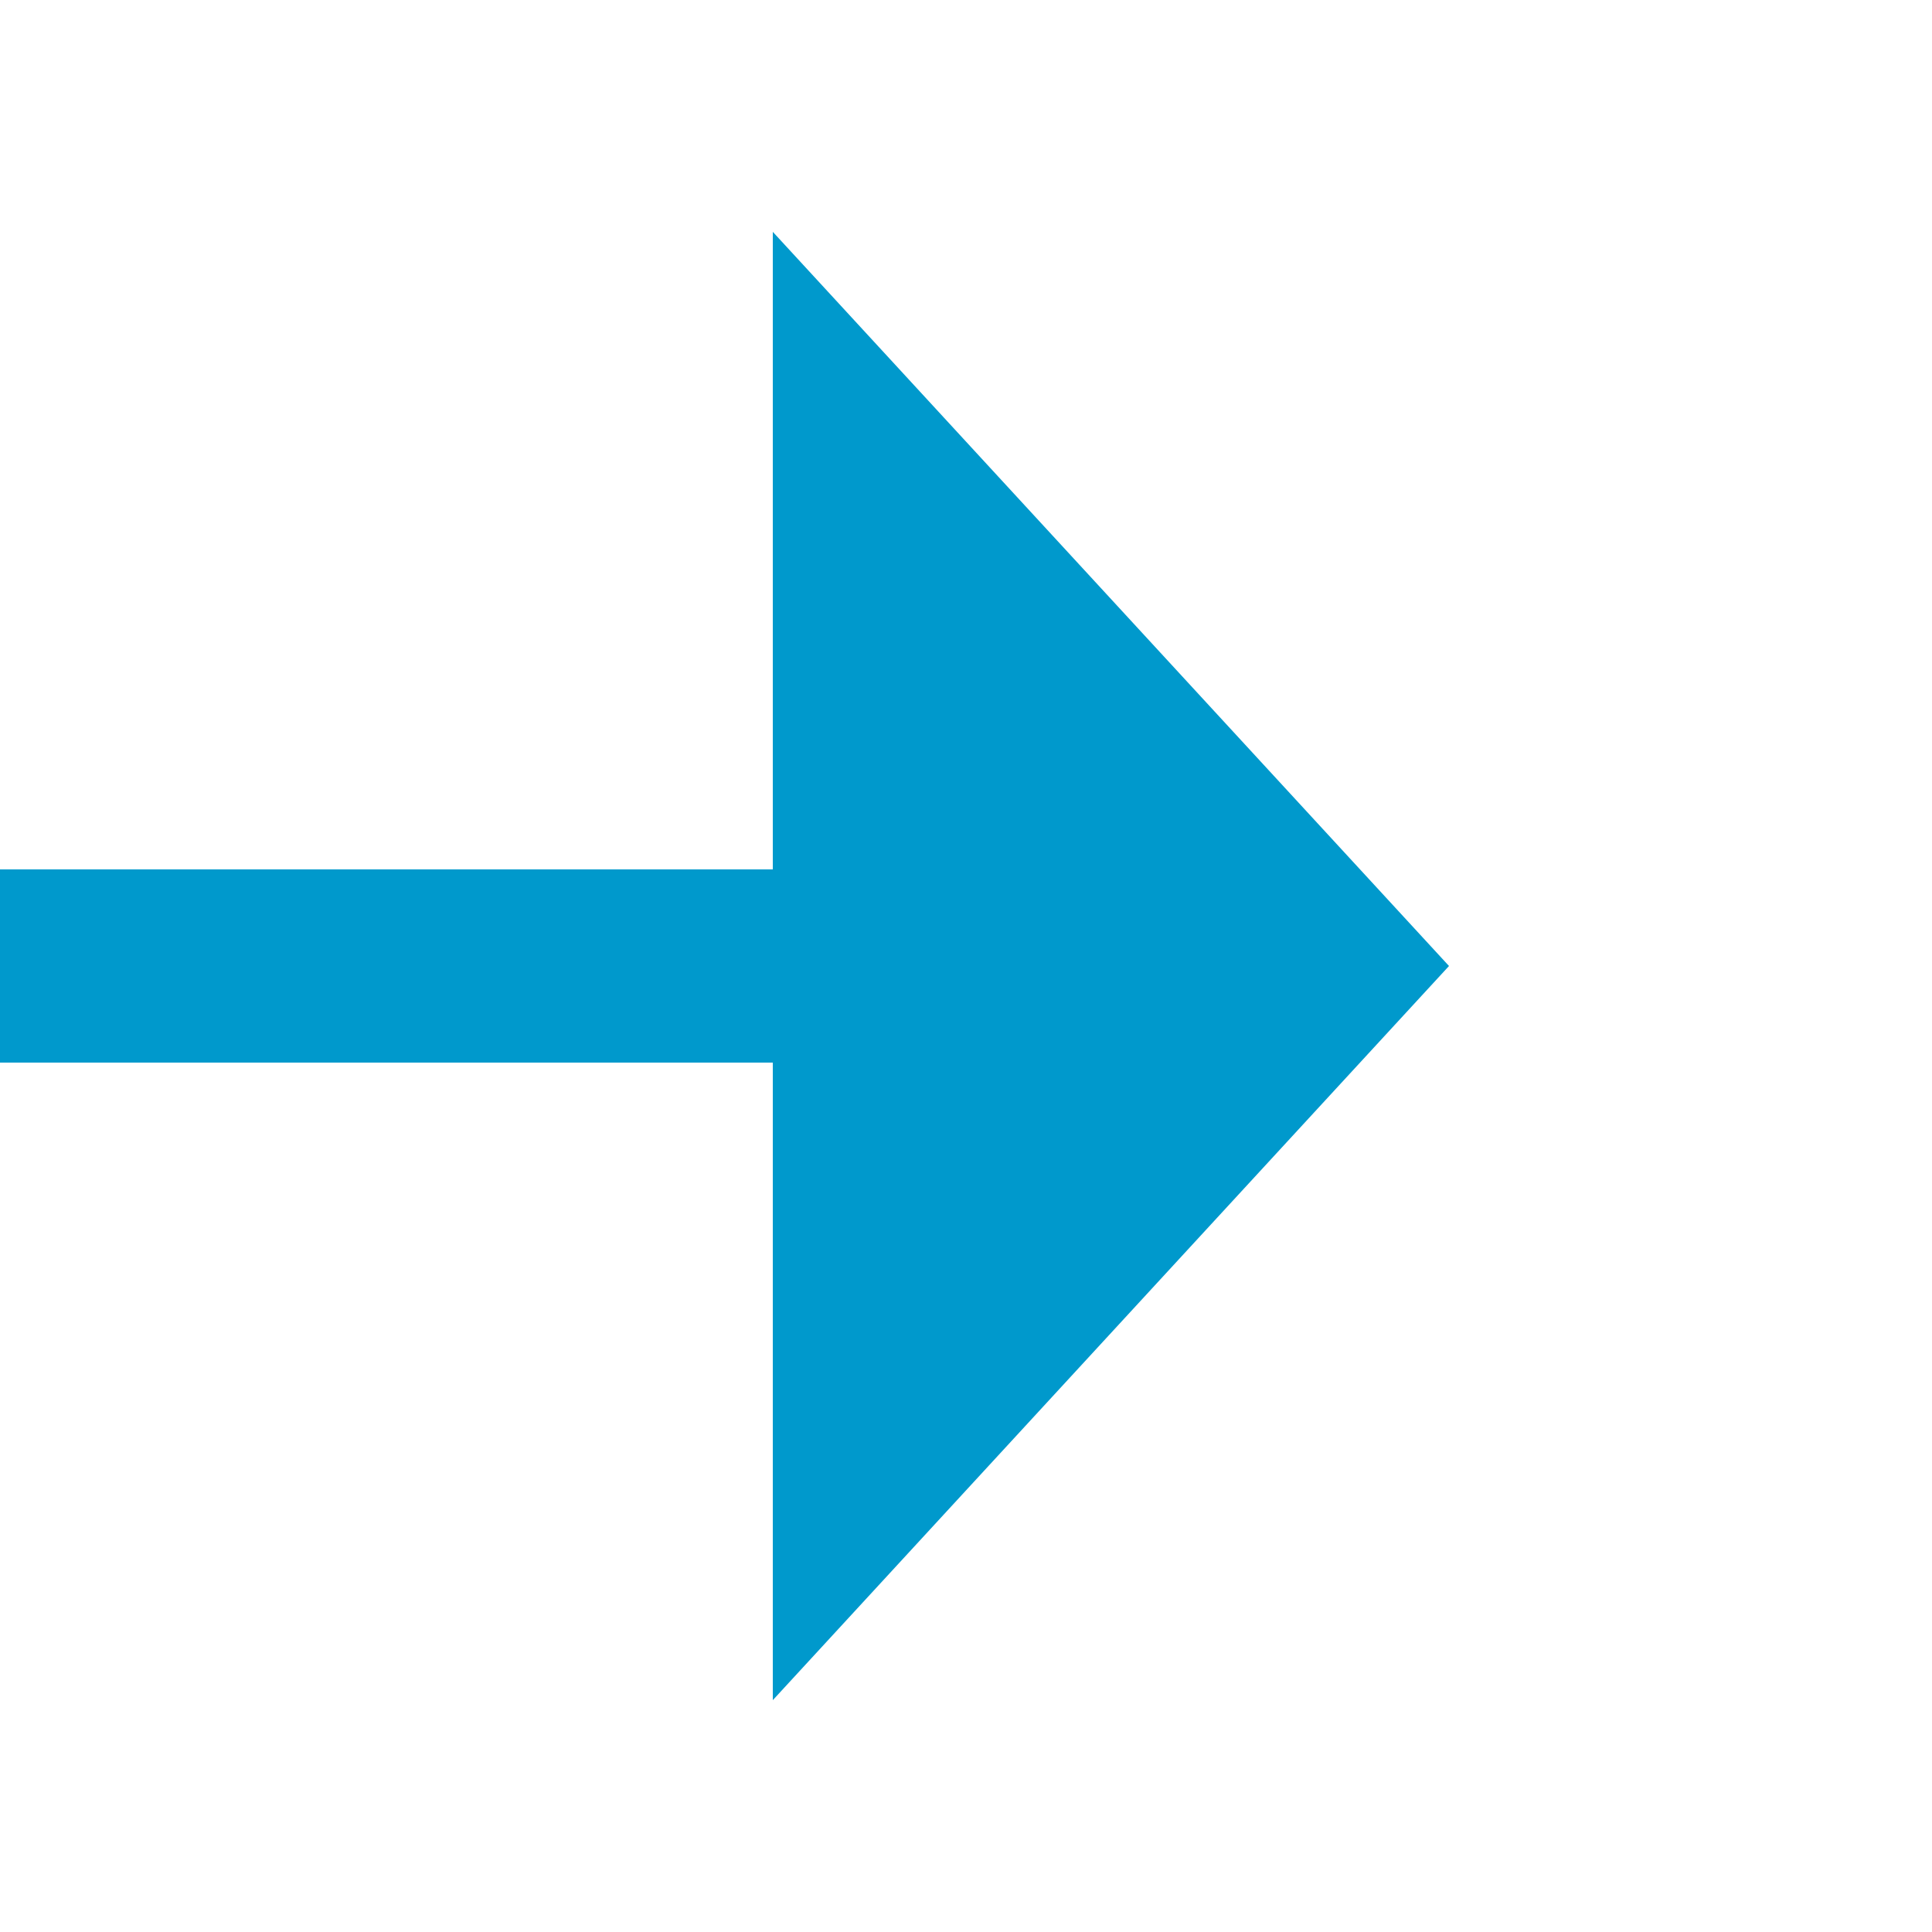
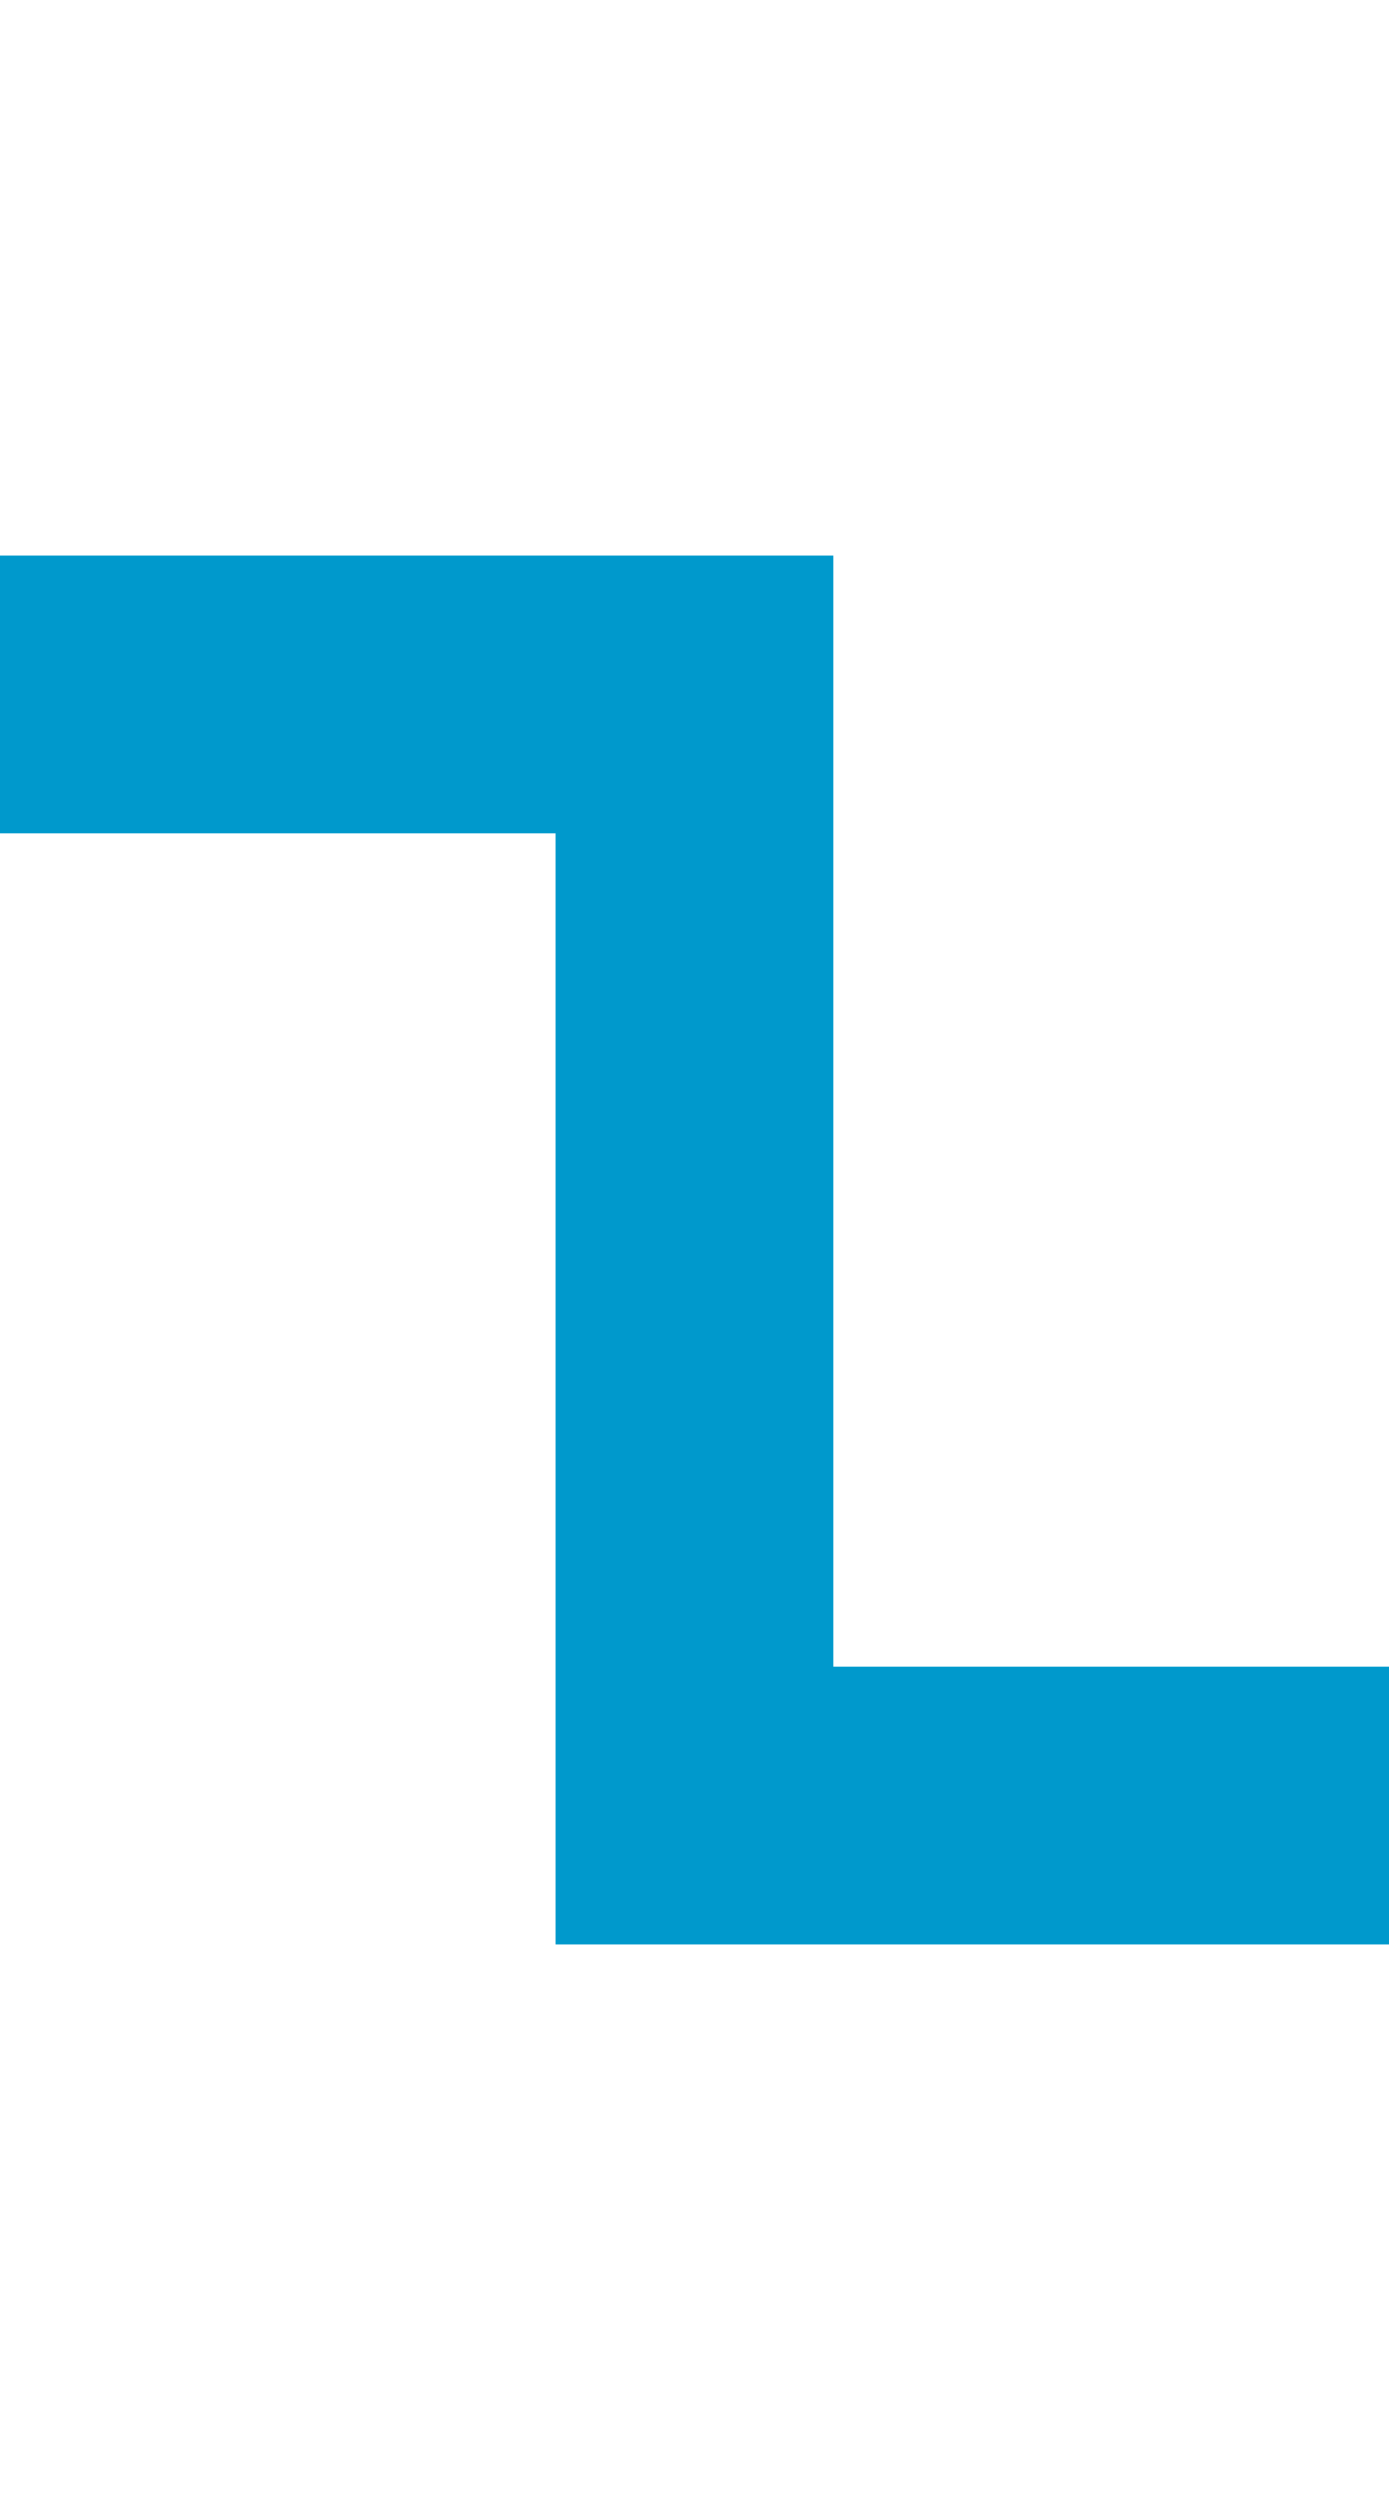
- <svg xmlns="http://www.w3.org/2000/svg" version="1.1" width="20px" height="20px" preserveAspectRatio="xMinYMid meet" viewBox="785 550  20 18">
-   <path d="M 651 559  L 794 559  " stroke-width="2" stroke="#0099cc" fill="none" />
-   <path d="M 793 566.6  L 800 559  L 793 551.4  L 793 566.6  Z " fill-rule="nonzero" fill="#0099cc" stroke="none" />
+ <svg xmlns="http://www.w3.org/2000/svg" version="1.1" width="10px" height="18px" preserveAspectRatio="xMidYMin meet" viewBox="1475 554  8 18">
+   <path d="M 1351 559  L 1479 559  L 1479 567  L 1600 567  " stroke-width="2" stroke="#0099cc" fill="none" />
+   <path d="M 1599 574.6  L 1606 567  L 1599 559.4  L 1599 574.6  Z " fill-rule="nonzero" fill="#0099cc" stroke="none" />
</svg>
